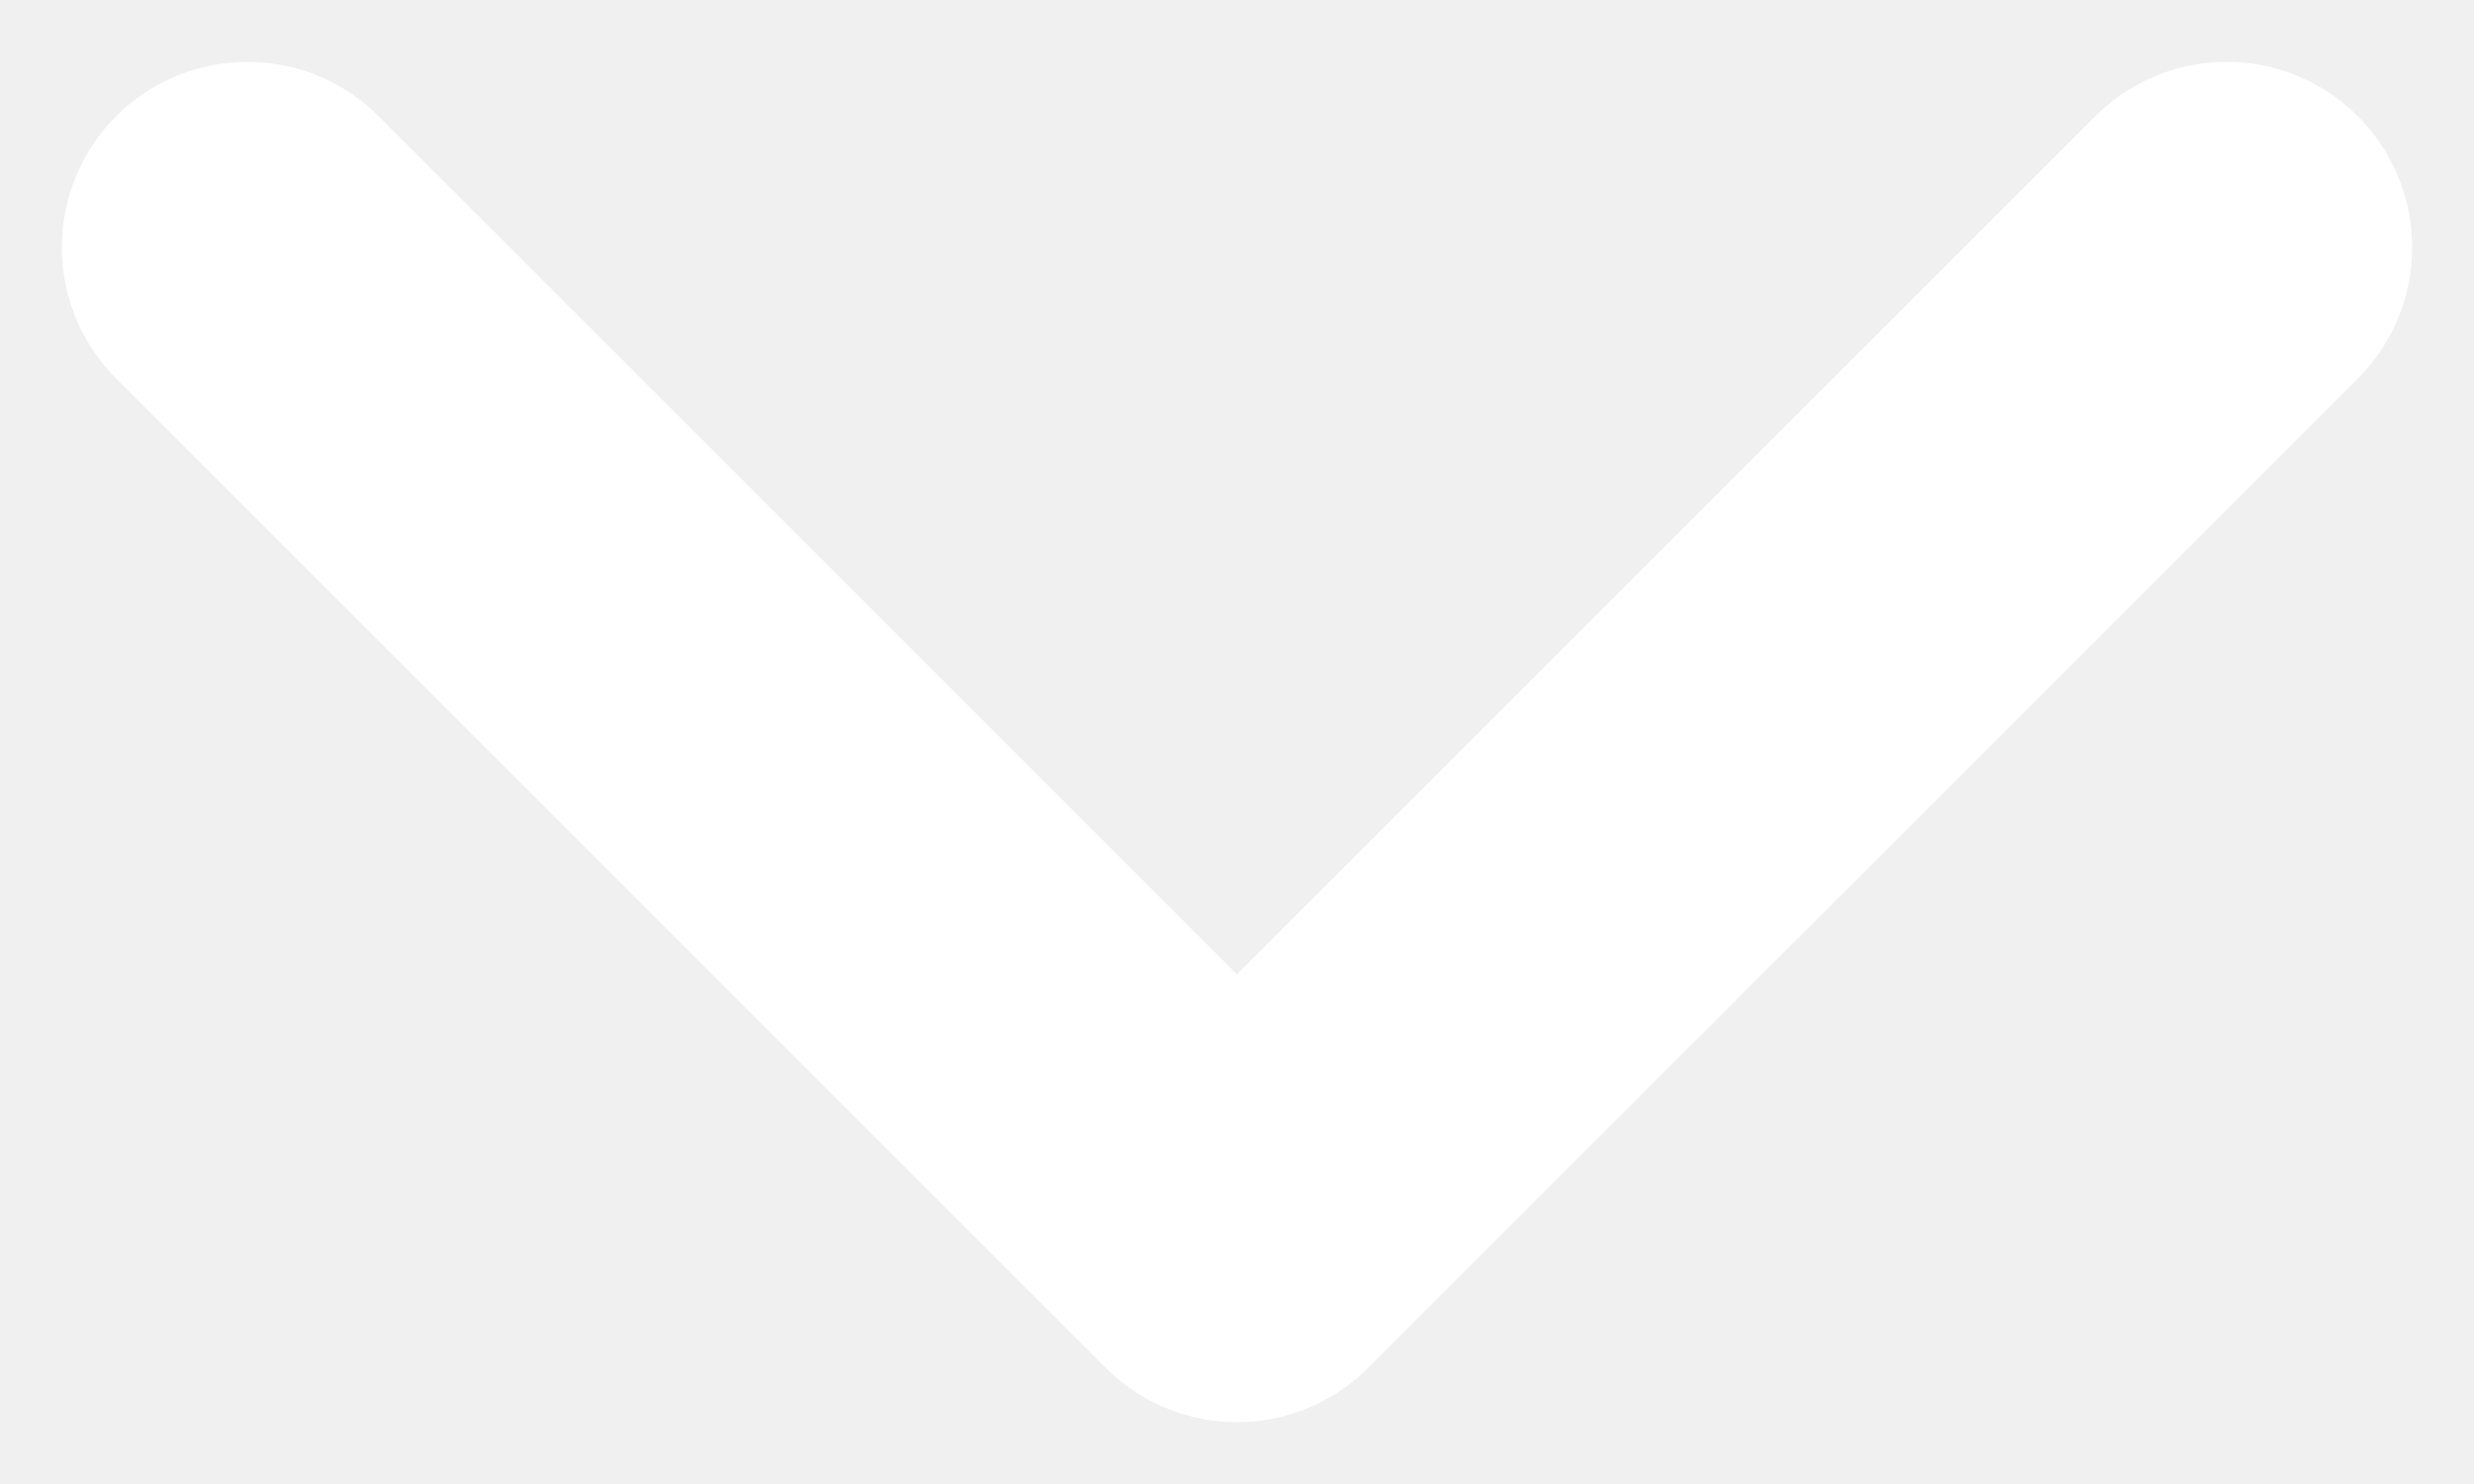
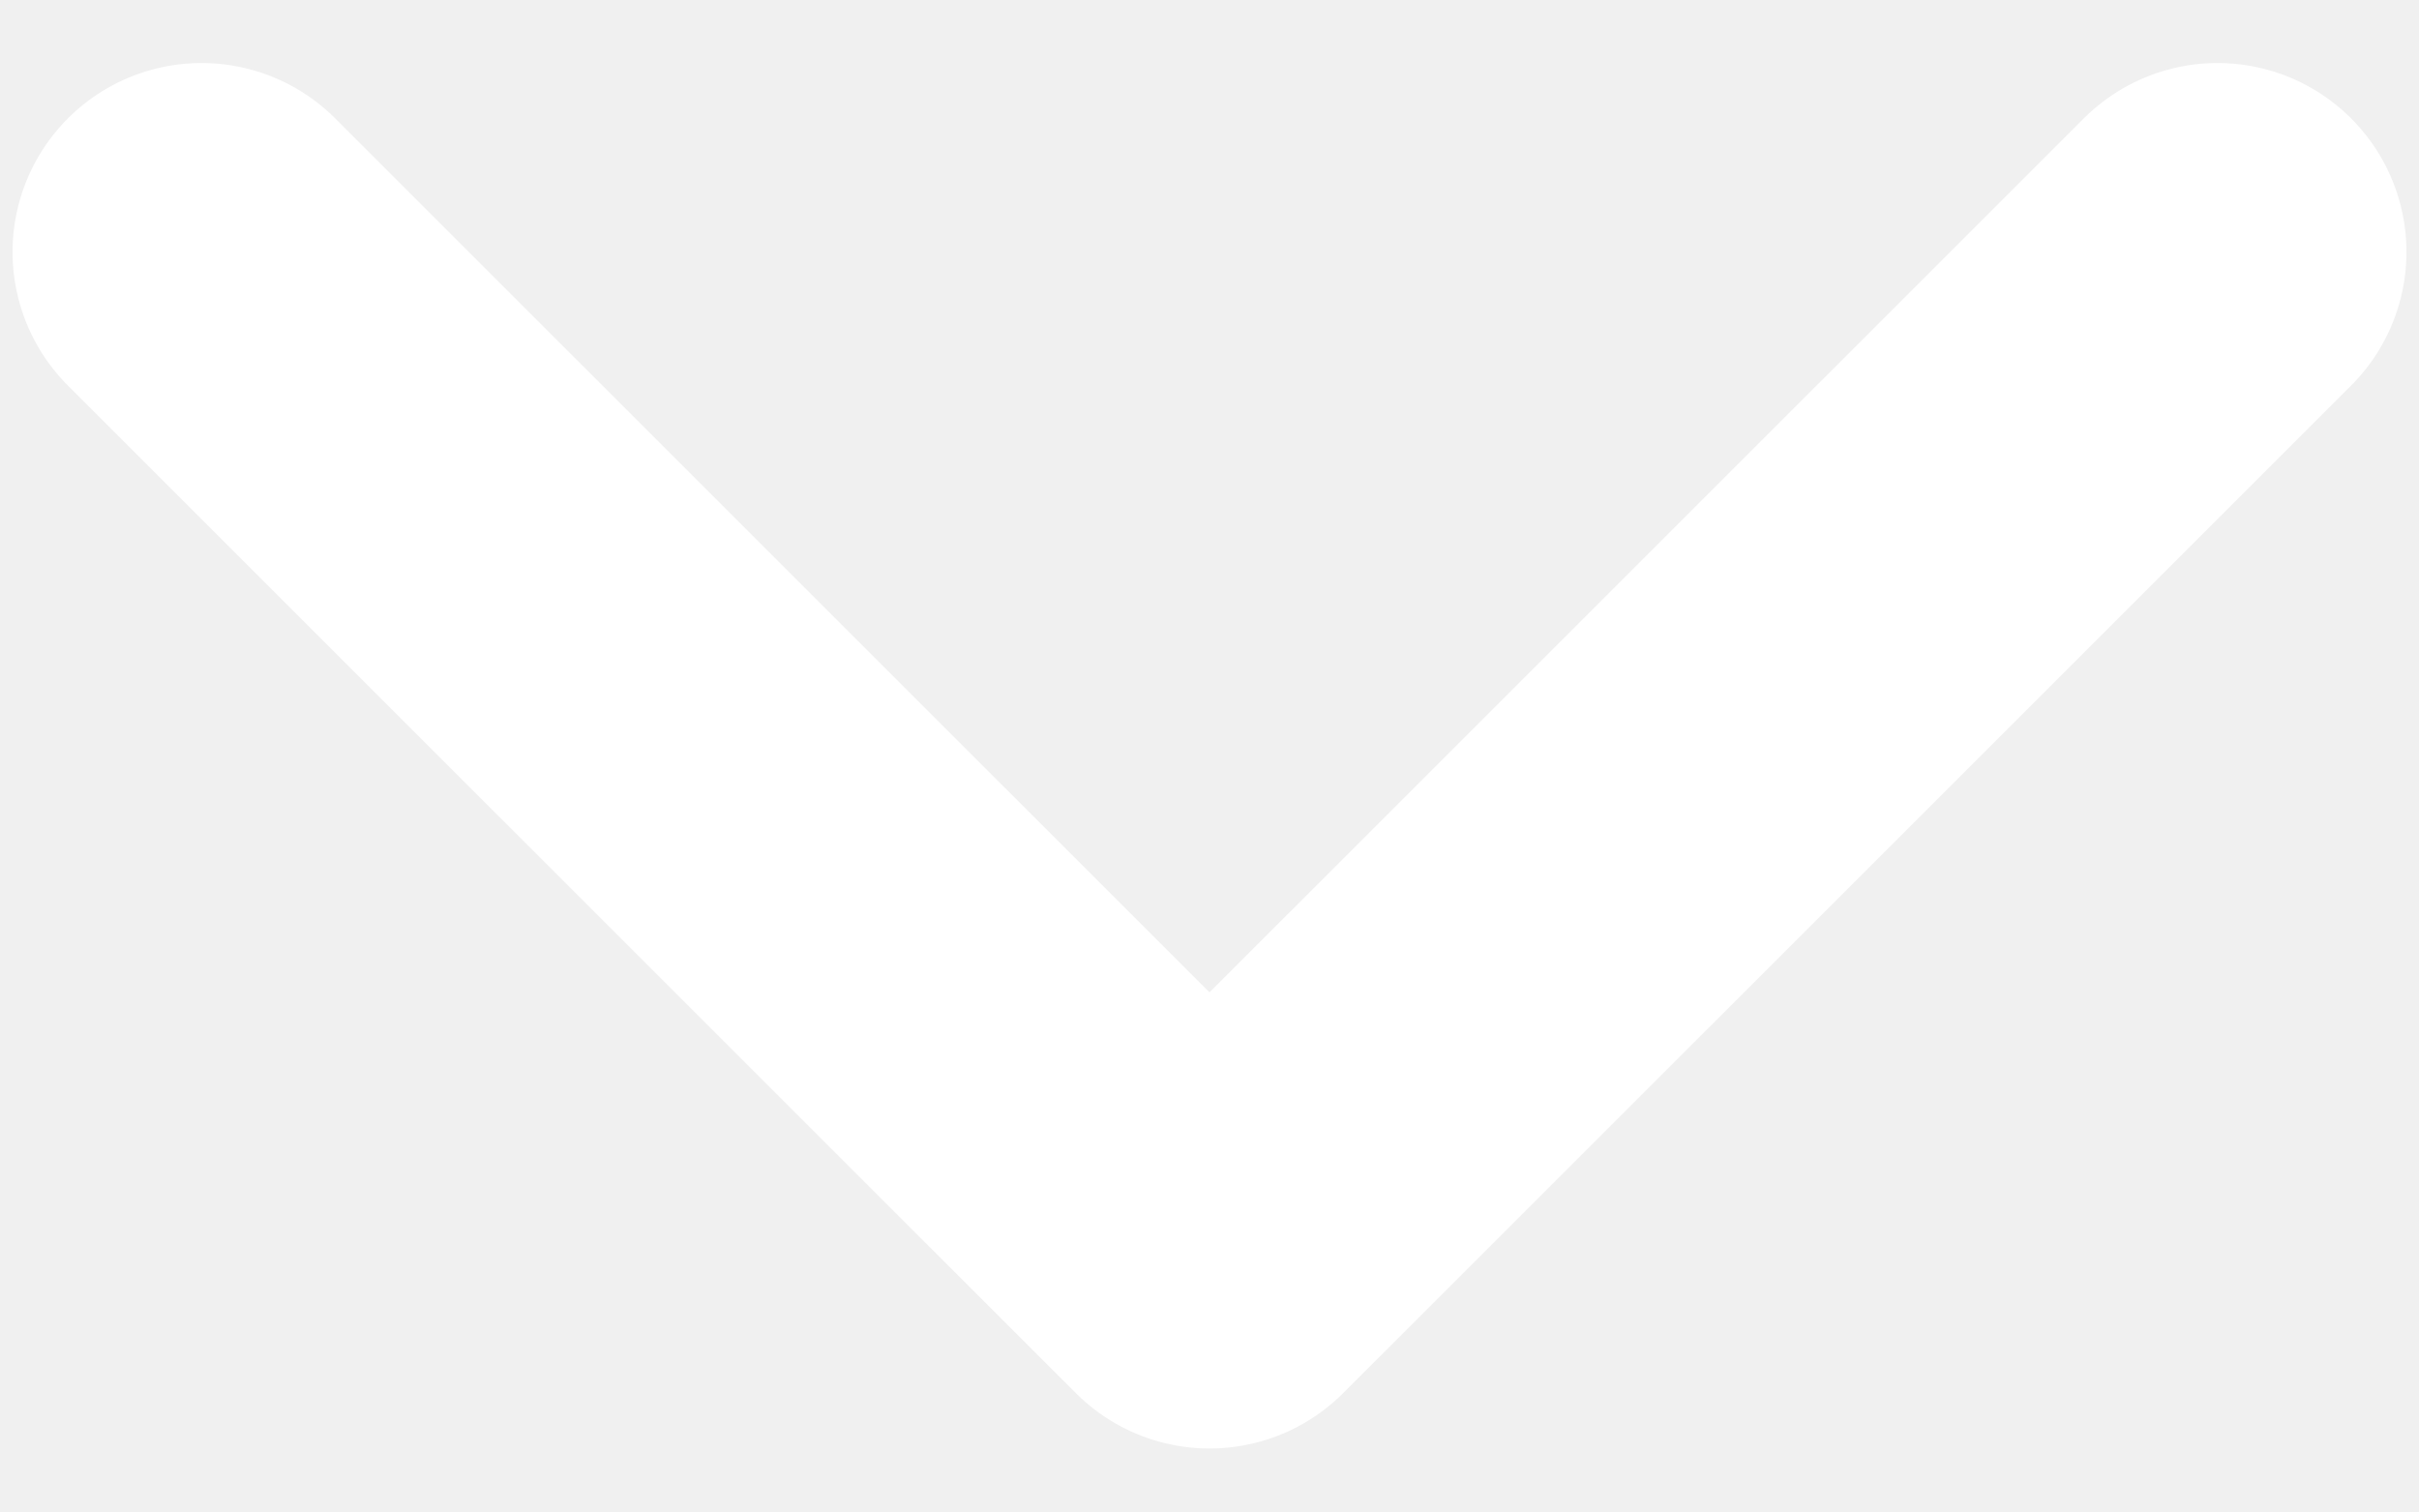
- <svg xmlns="http://www.w3.org/2000/svg" width="10" height="6" viewBox="0 0 10 6" fill="none">
-   <path d="M1 1L5 5L9 1" stroke="white" stroke-width="1.5" stroke-linecap="round" stroke-linejoin="round" />
+ <svg xmlns="http://www.w3.org/2000/svg" width="16" height="10" viewBox="0 0 16 10" fill="none">
+   <path d="M1.333 1.667L8 8.333L14.667 1.667" stroke="white" stroke-width="2.5" stroke-linecap="round" stroke-linejoin="round" />
</svg>
